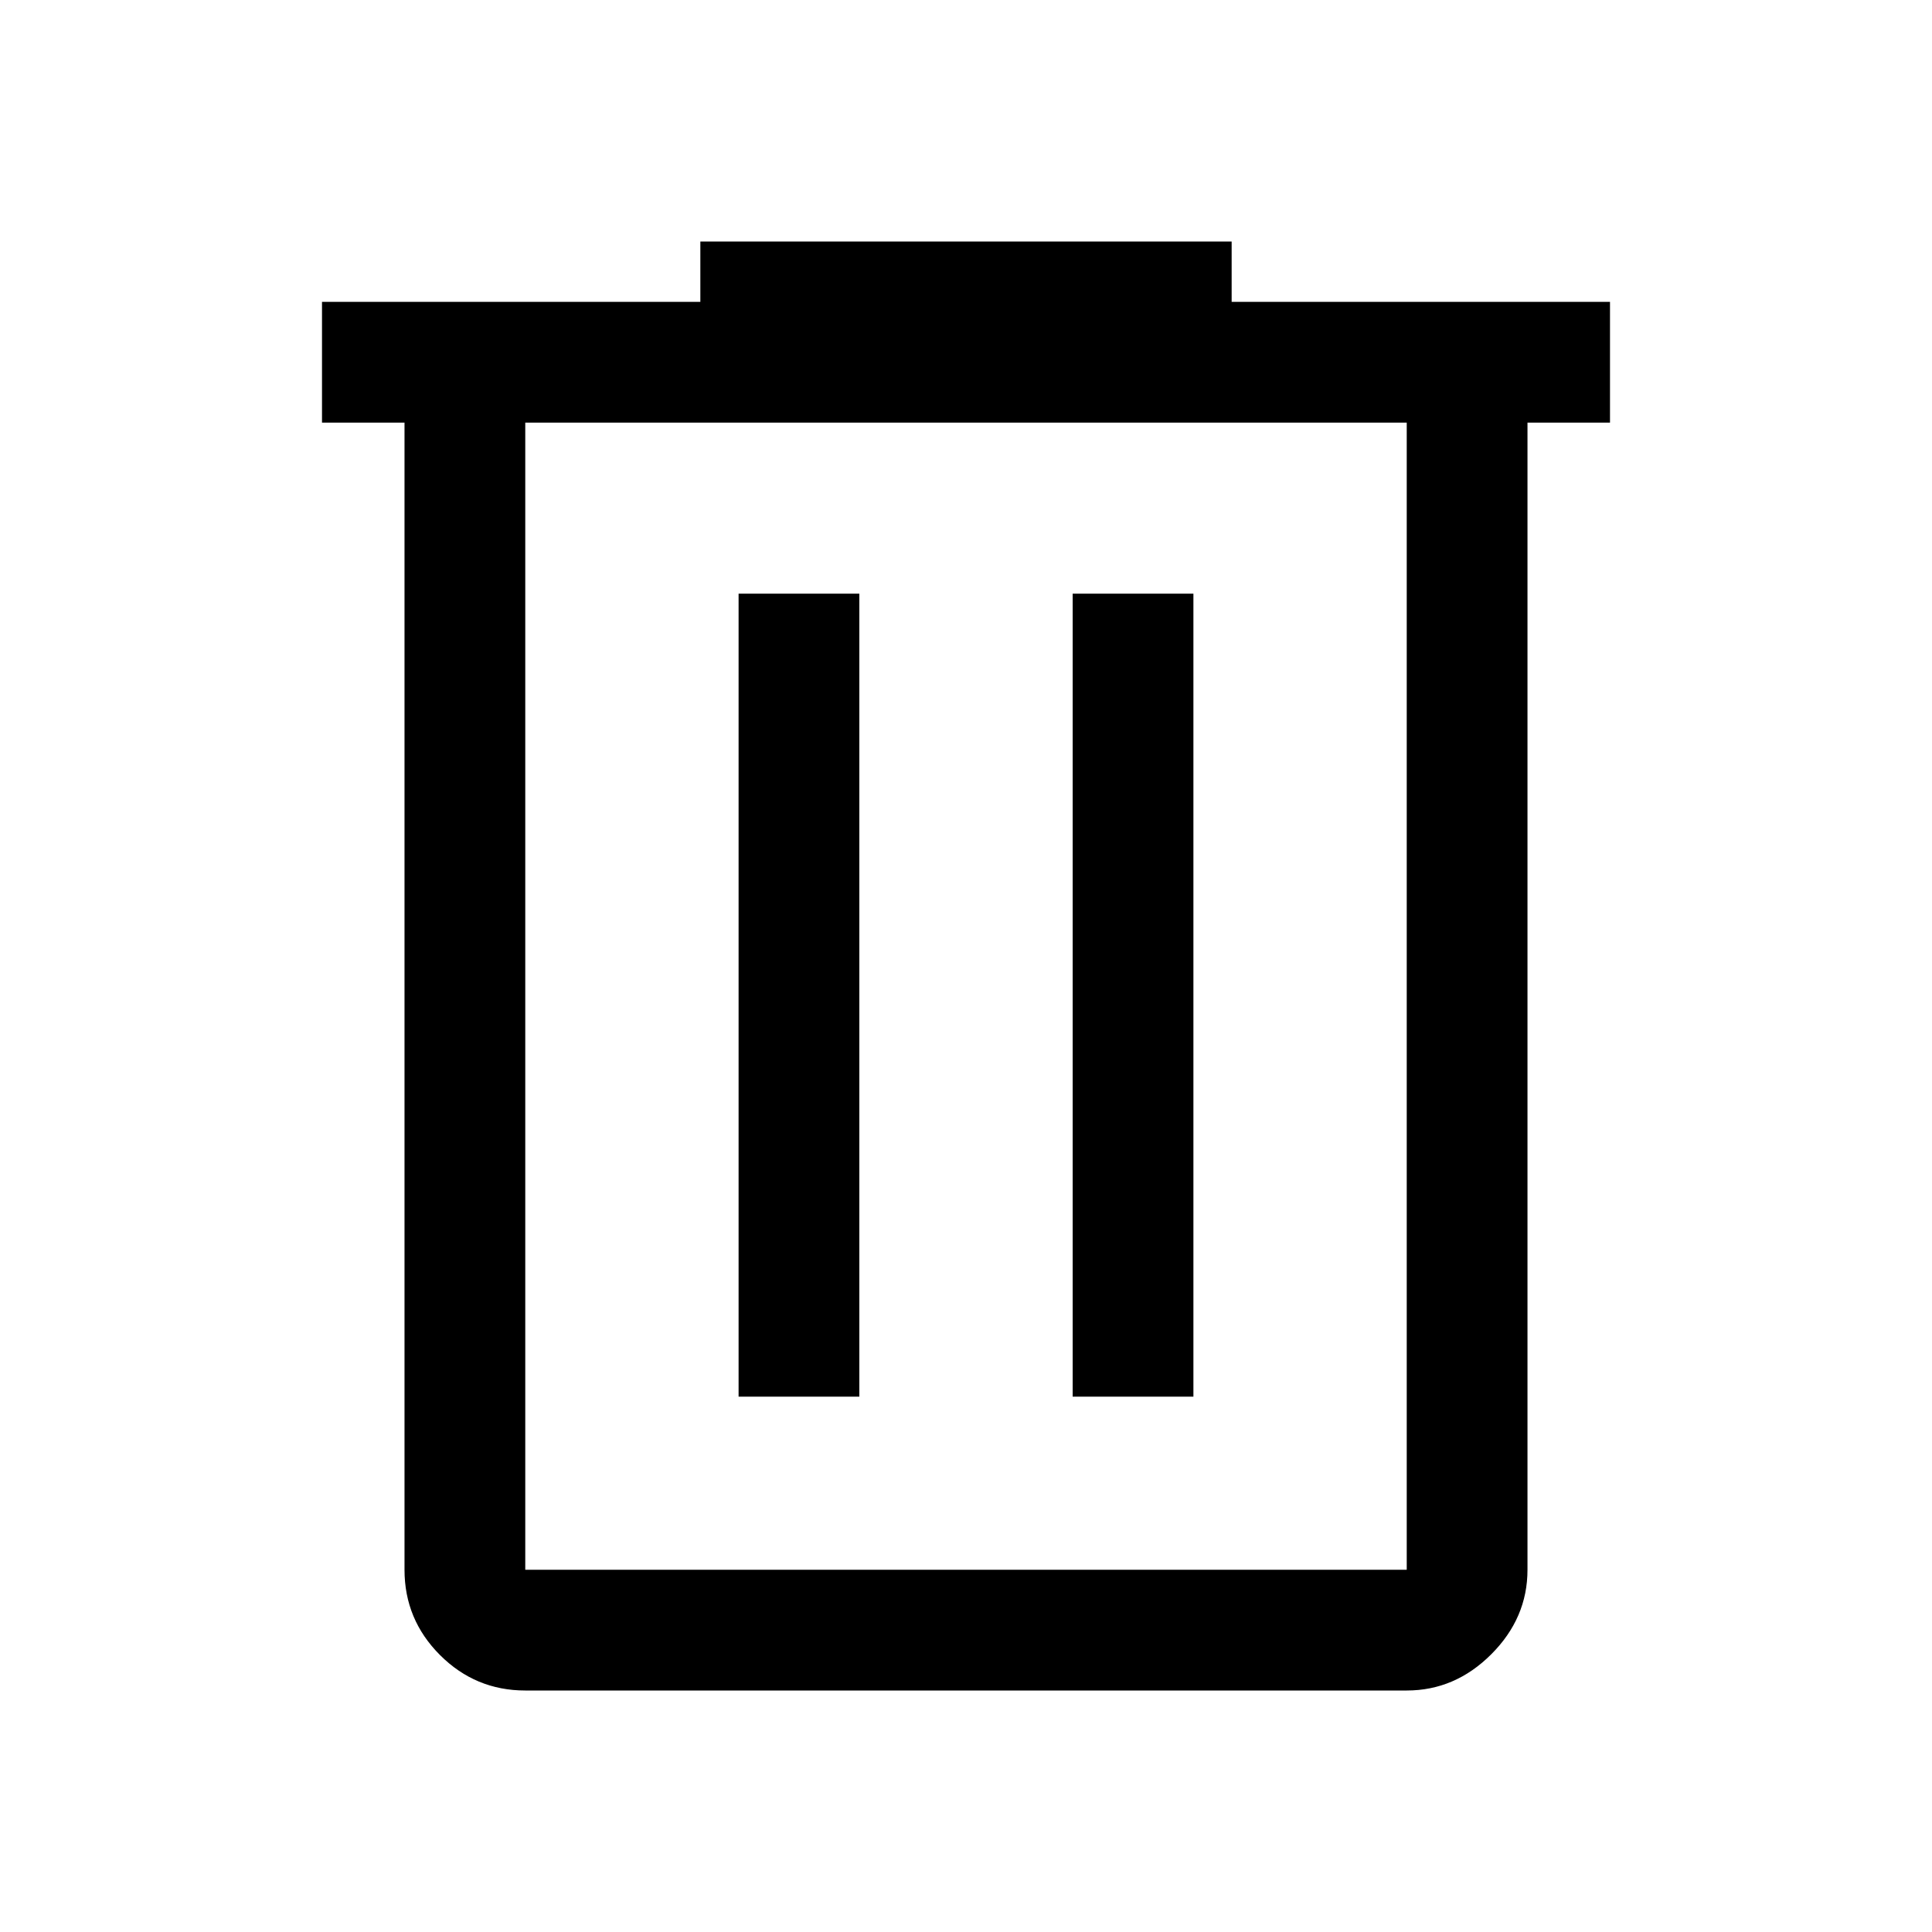
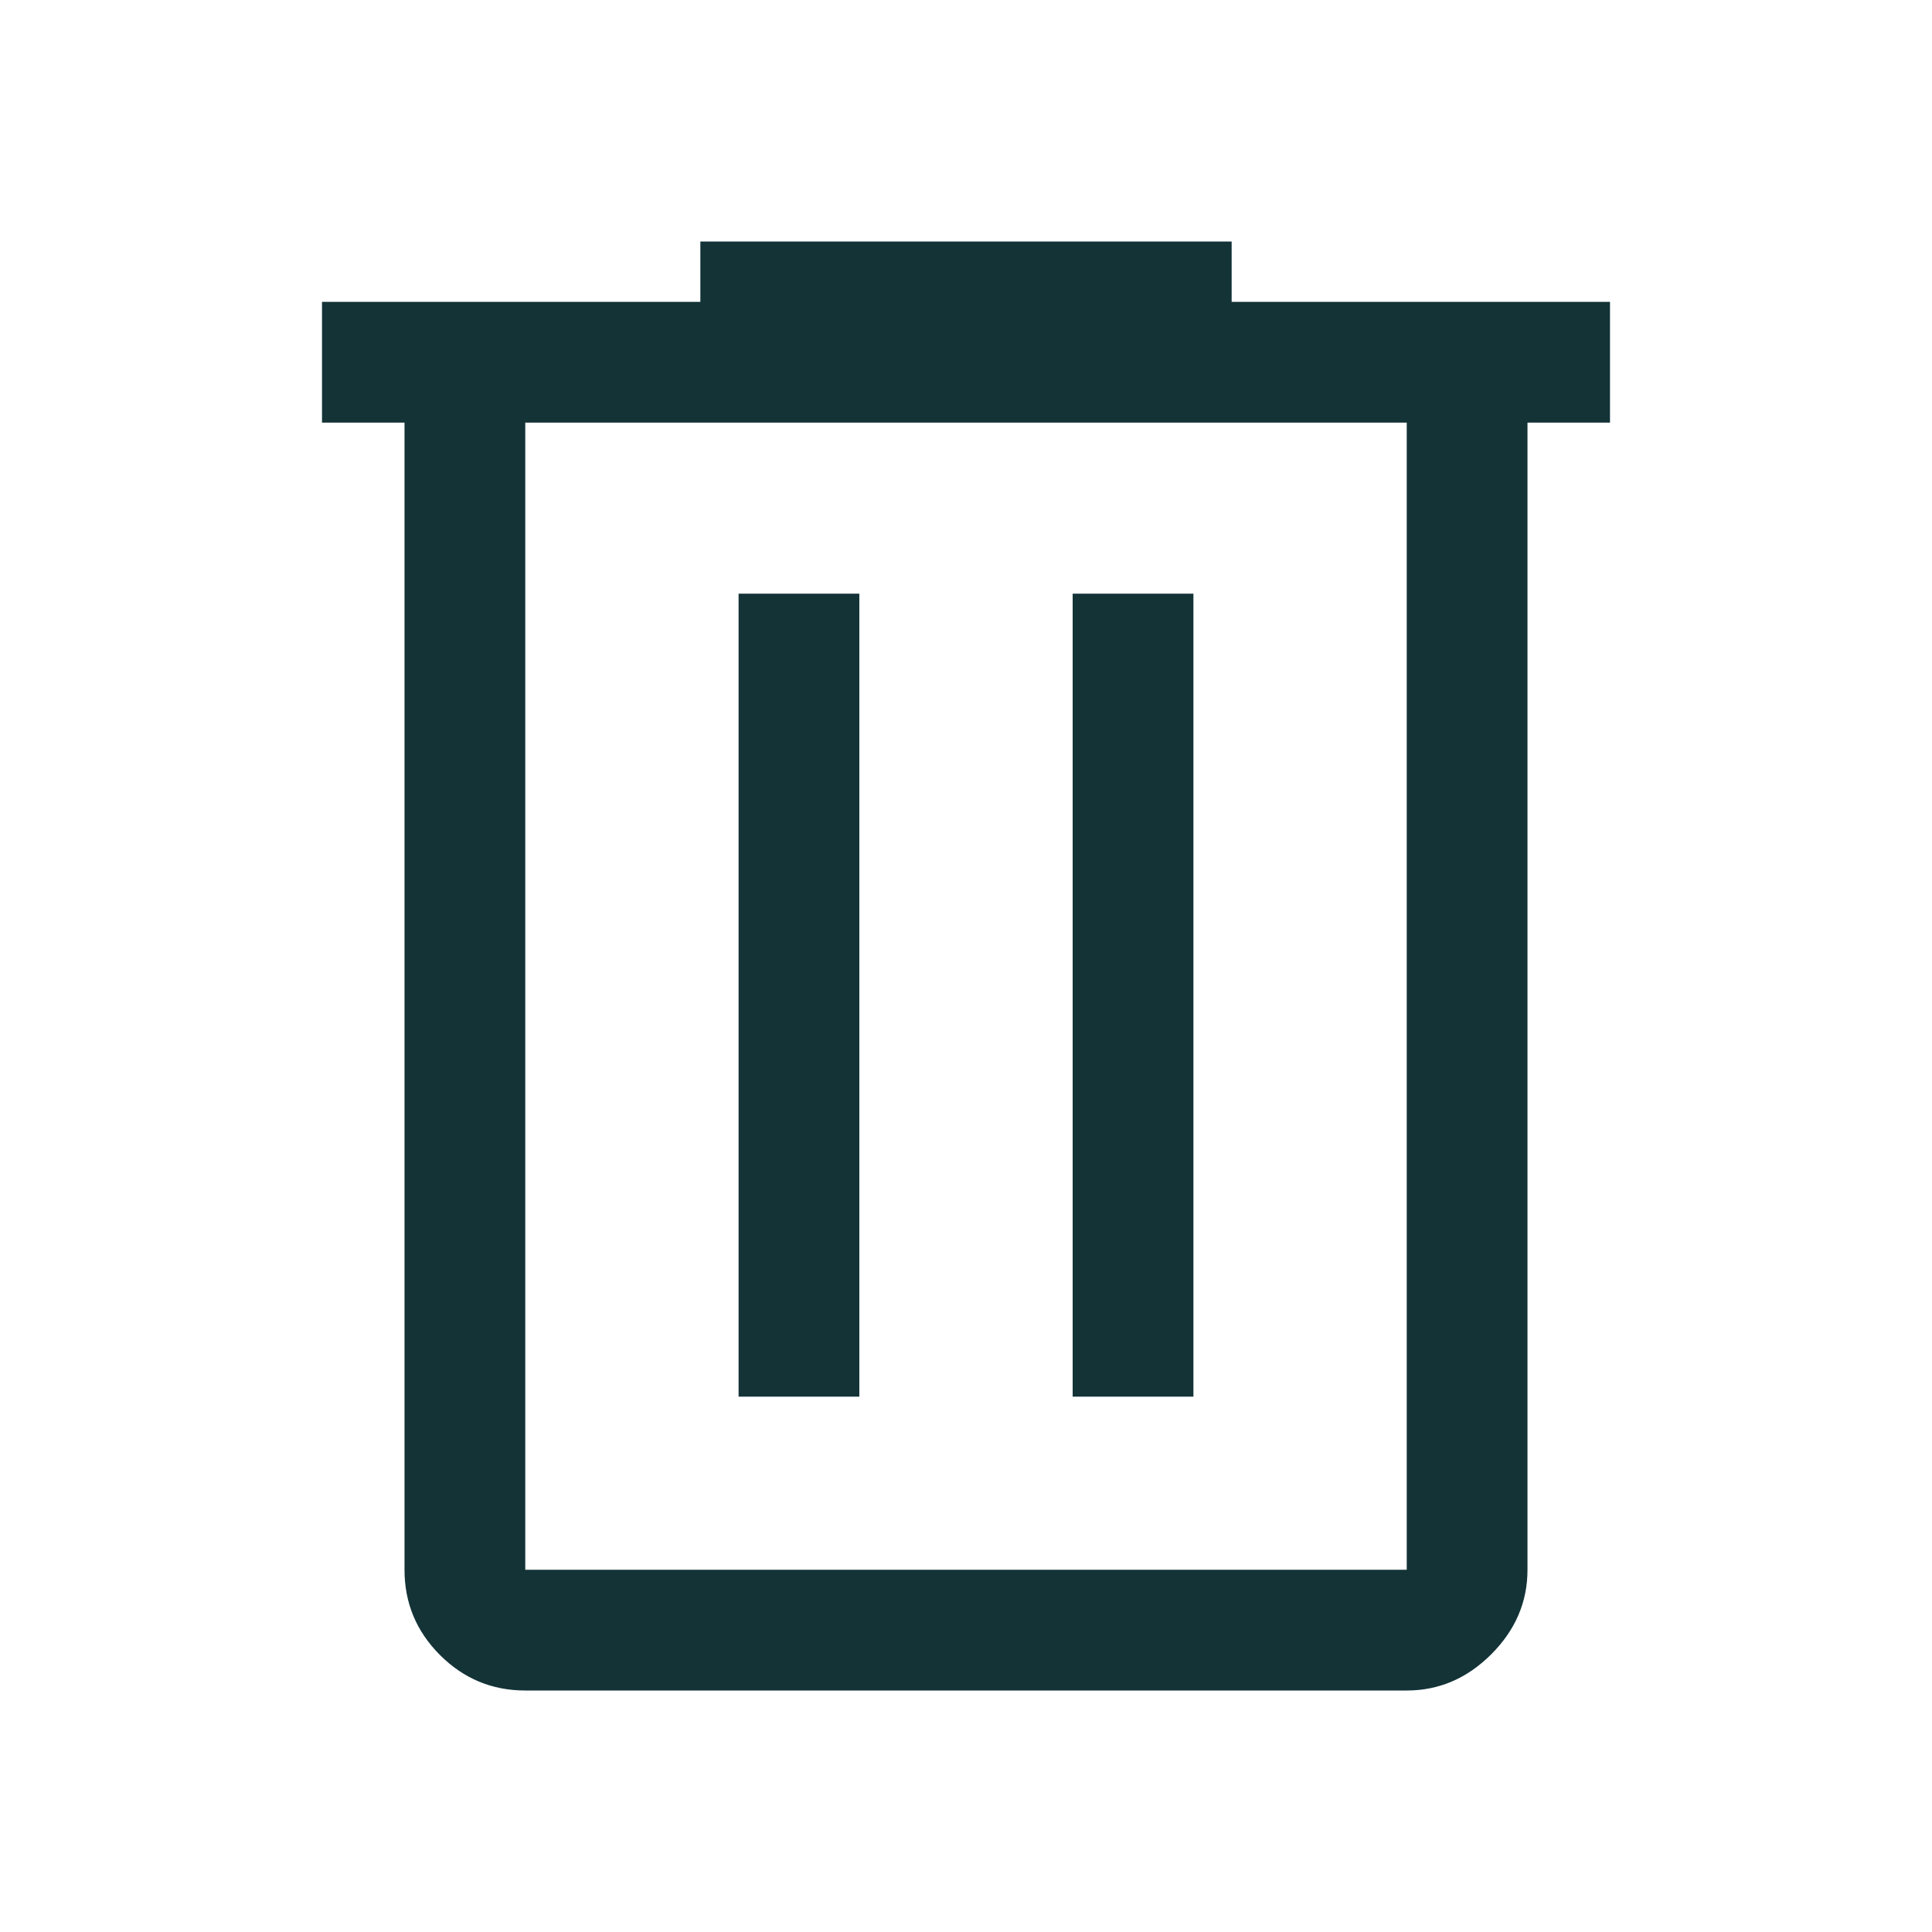
<svg xmlns="http://www.w3.org/2000/svg" height="48" viewBox="0 96 960 960" width="48">
-   <path d="M261 936q-24.75 0-42.375-17.625T201 876V306h-41v-60h188v-30h264v30h188v60h-41v570q0 24-18 42t-42 18H261Zm438-630H261v570h438V306ZM367 790h60V391h-60v399Zm166 0h60V391h-60v399ZM261 306v570-570Z" />
+   <path d="M261 936q-24.75 0-42.375-17.625T201 876V306h-41v-60h188v-30h264v30h188v60h-41v570q0 24-18 42t-42 18H261Zm438-630H261v570h438V306ZM367 790h60V391h-60v399Zm166 0h60V391h-60v399ZM261 306v570-570Z" fill="#133337" />
</svg>
